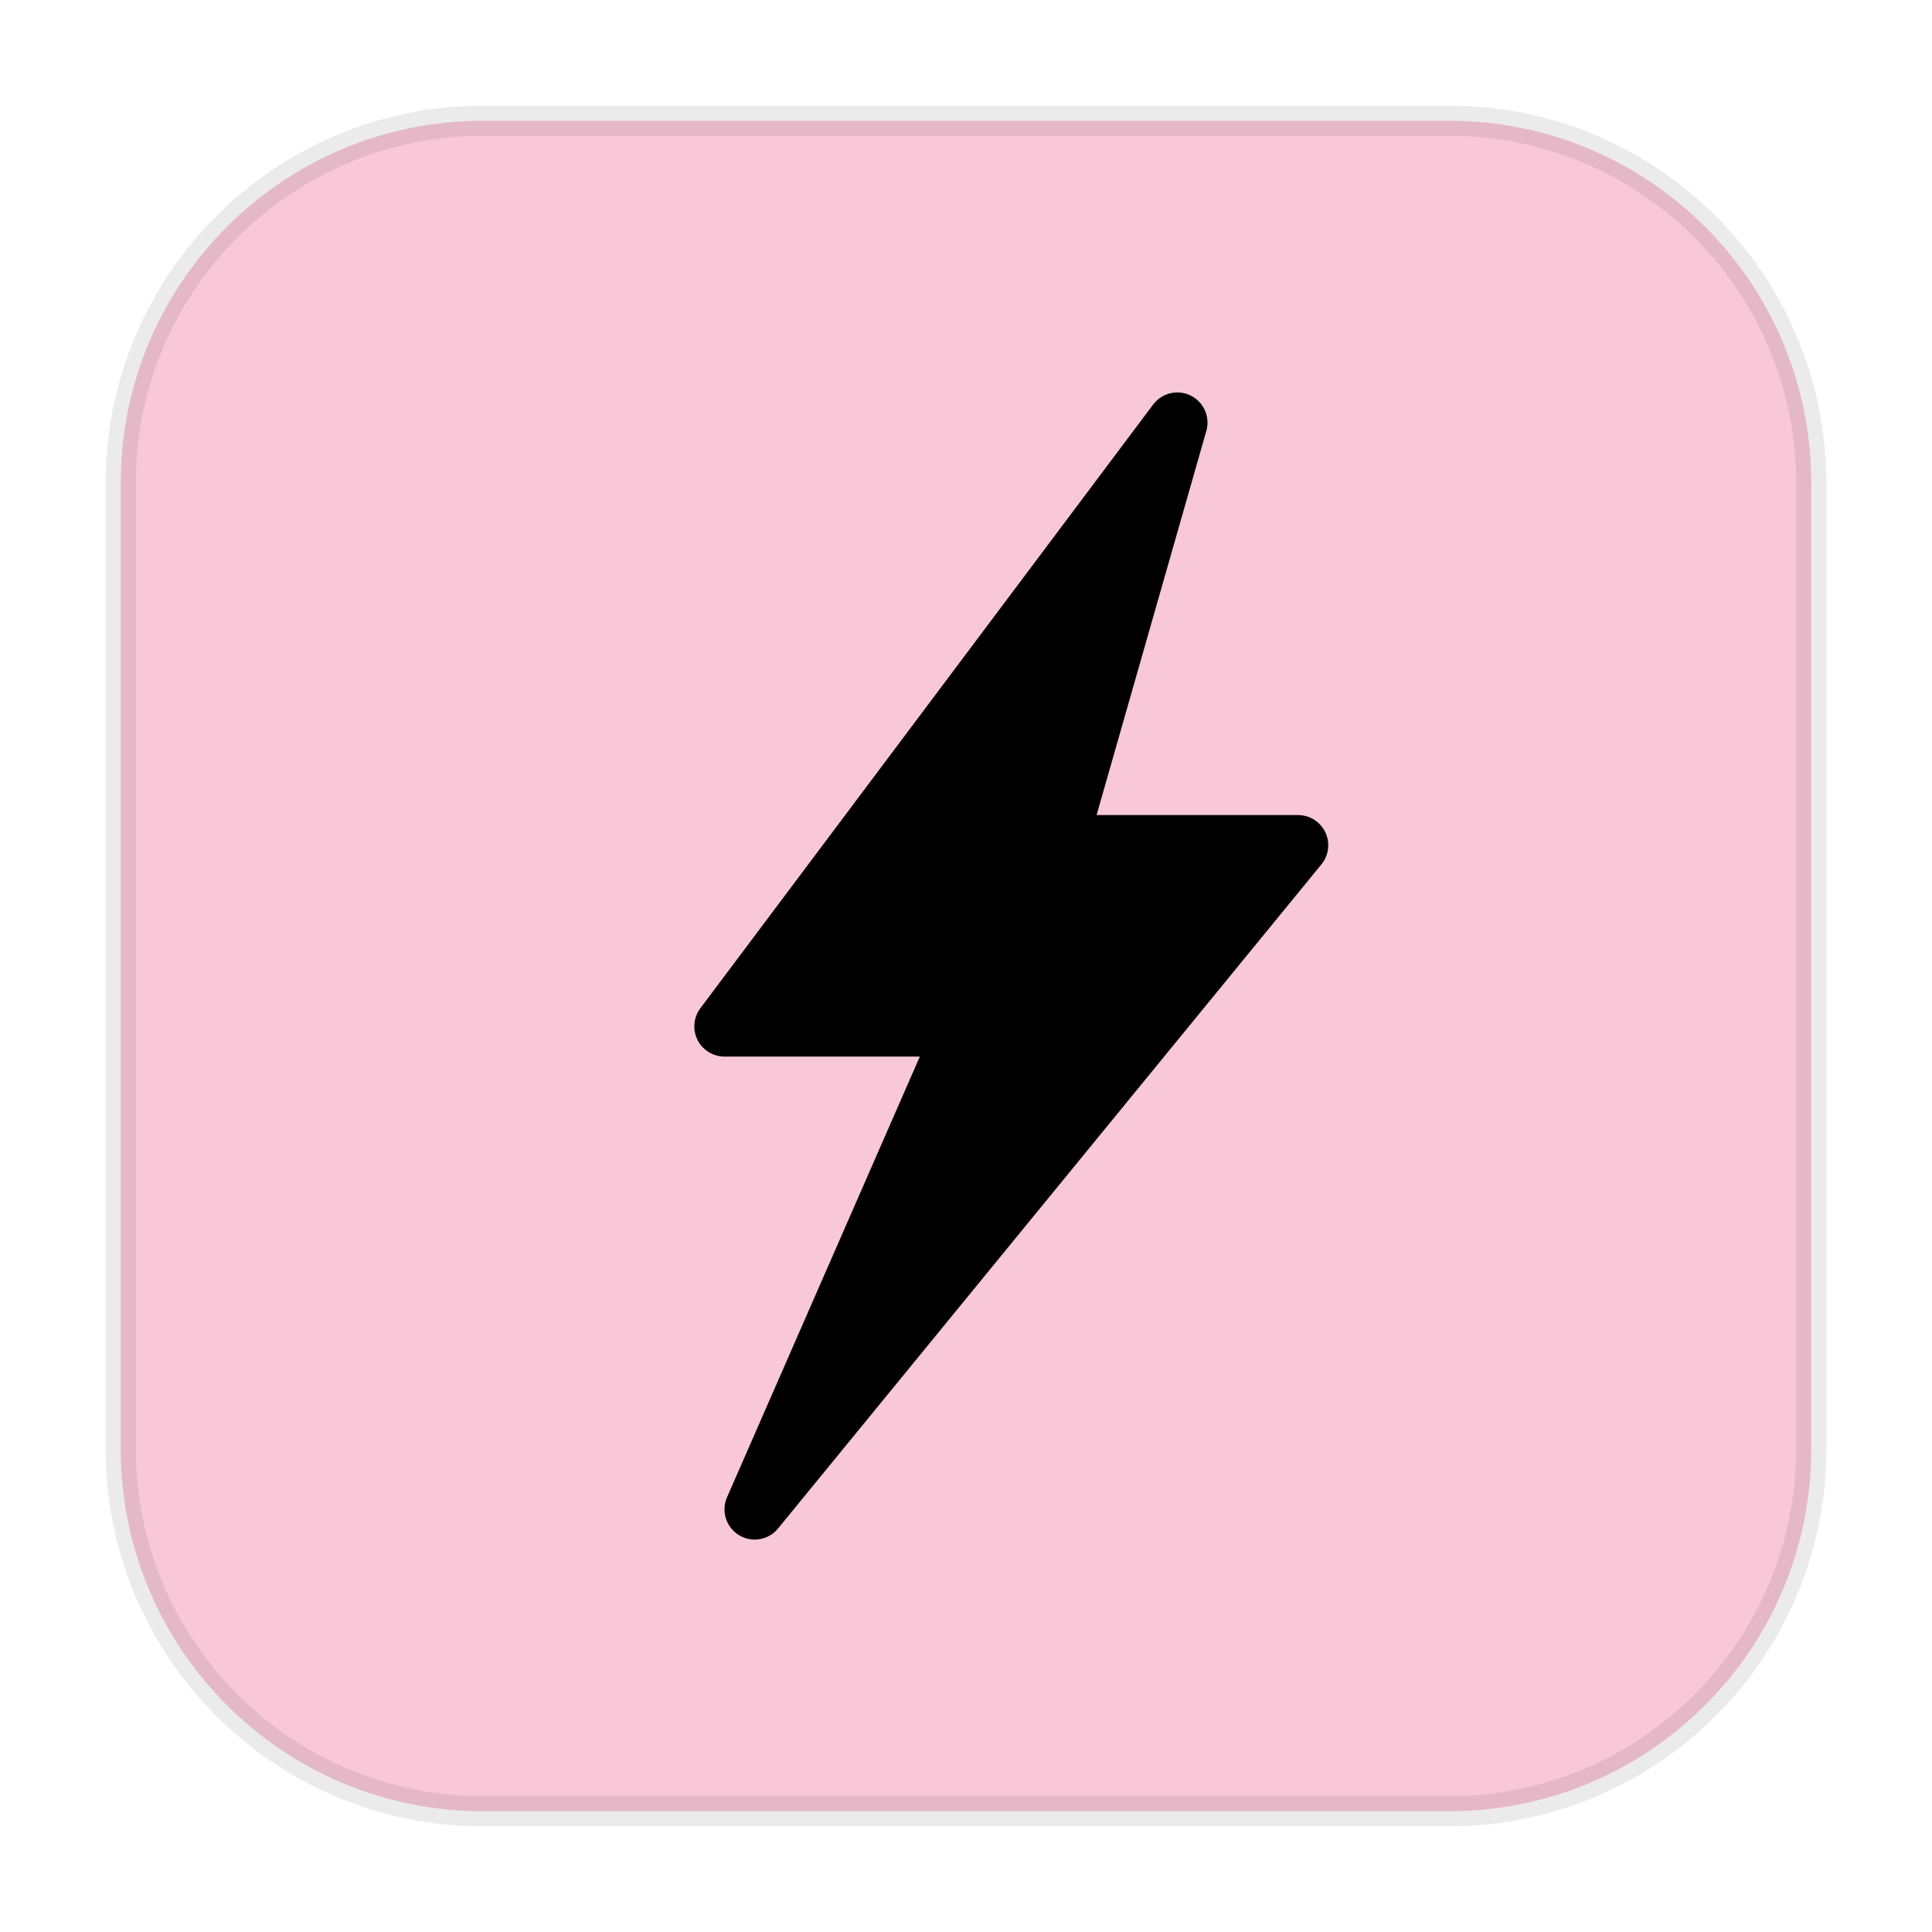
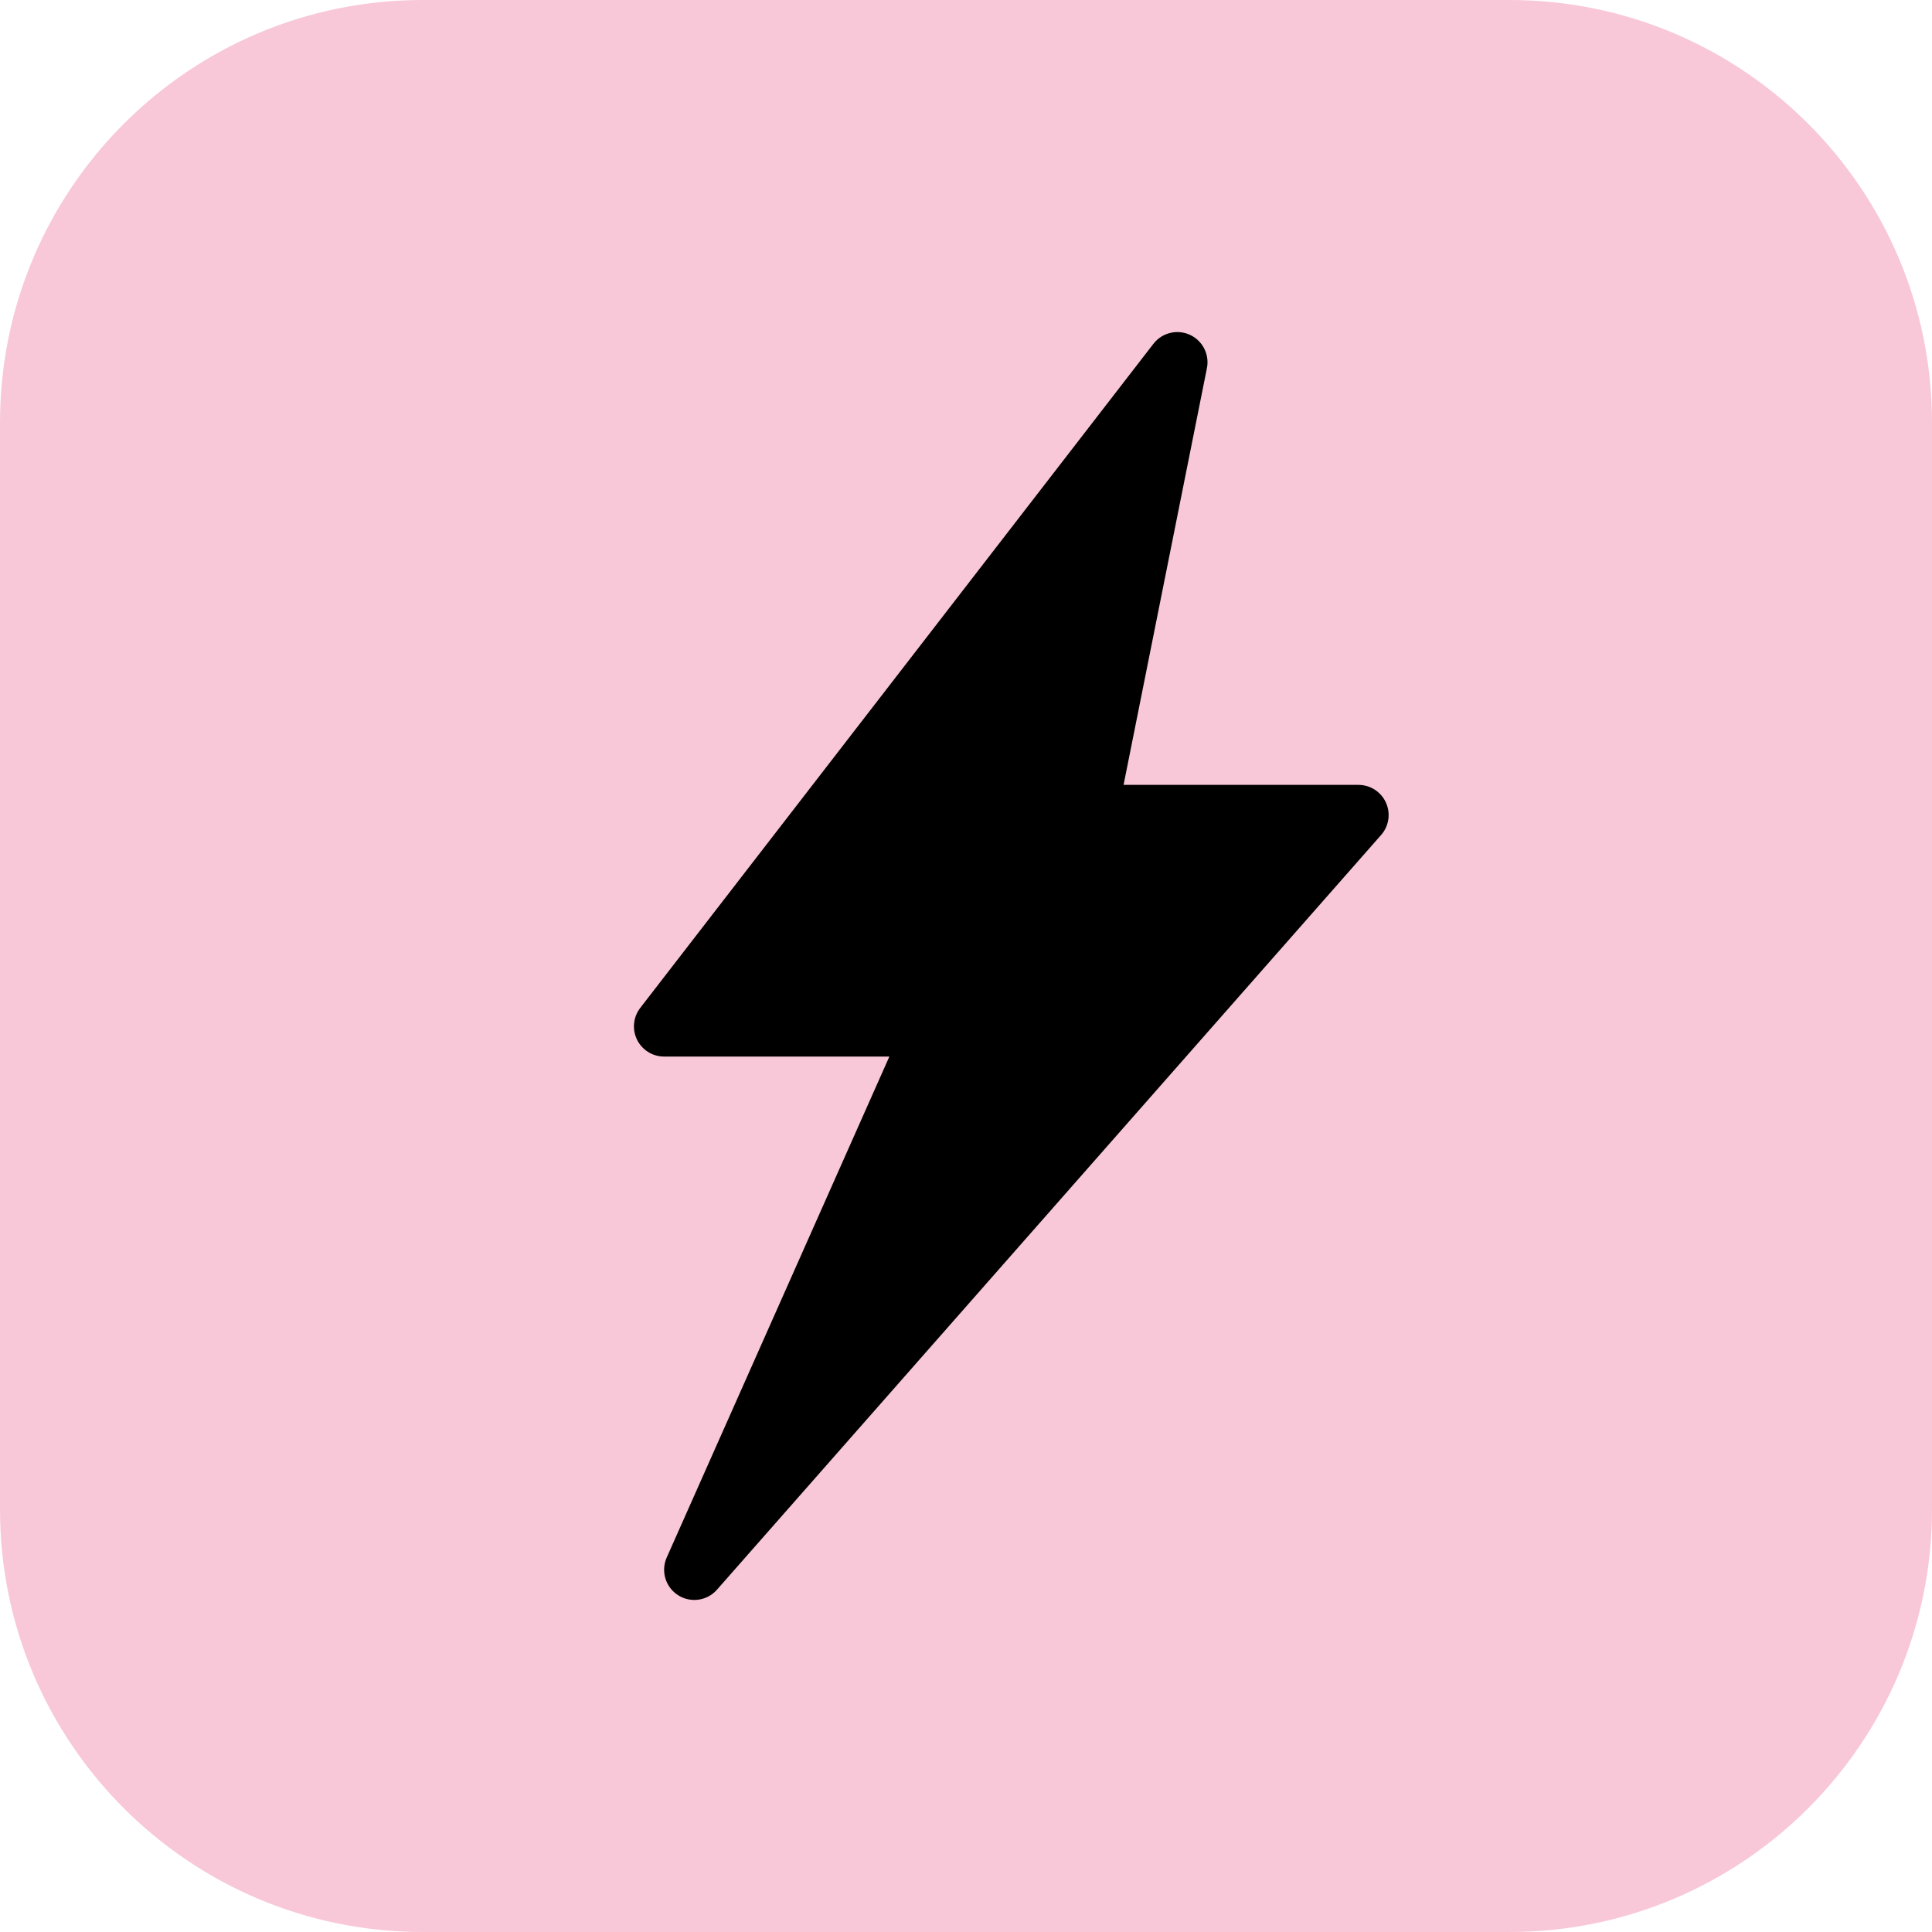
<svg xmlns="http://www.w3.org/2000/svg" viewBox="0 0 128 128" width="128" height="128">
-   <rect x="8" y="8" width="112" height="112" rx="24" ry="24" fill="#f8c8d8" />
-   <rect x="8" y="8" width="112" height="112" rx="24" ry="24" fill="none" stroke="#000000" stroke-opacity="0.08" stroke-width="2" />
-   <path d="M 78 28 L 48 68 L 64 68 L 50 100 L 86 56 L 70 56 Z" fill="#000000" stroke="#000000" stroke-width="4" stroke-linejoin="round" stroke-linecap="round" />
+   <rect x="0" y="0" width="128" height="128" rx="28" ry="28" fill="#f8c8d8" />
+   <path d="M 78 24 L 44 68 L 62 68 L 46 104 L 90 54 L 72 54 Z" fill="#000000" stroke="#000000" stroke-width="4" stroke-linejoin="round" stroke-linecap="round" />
</svg>
